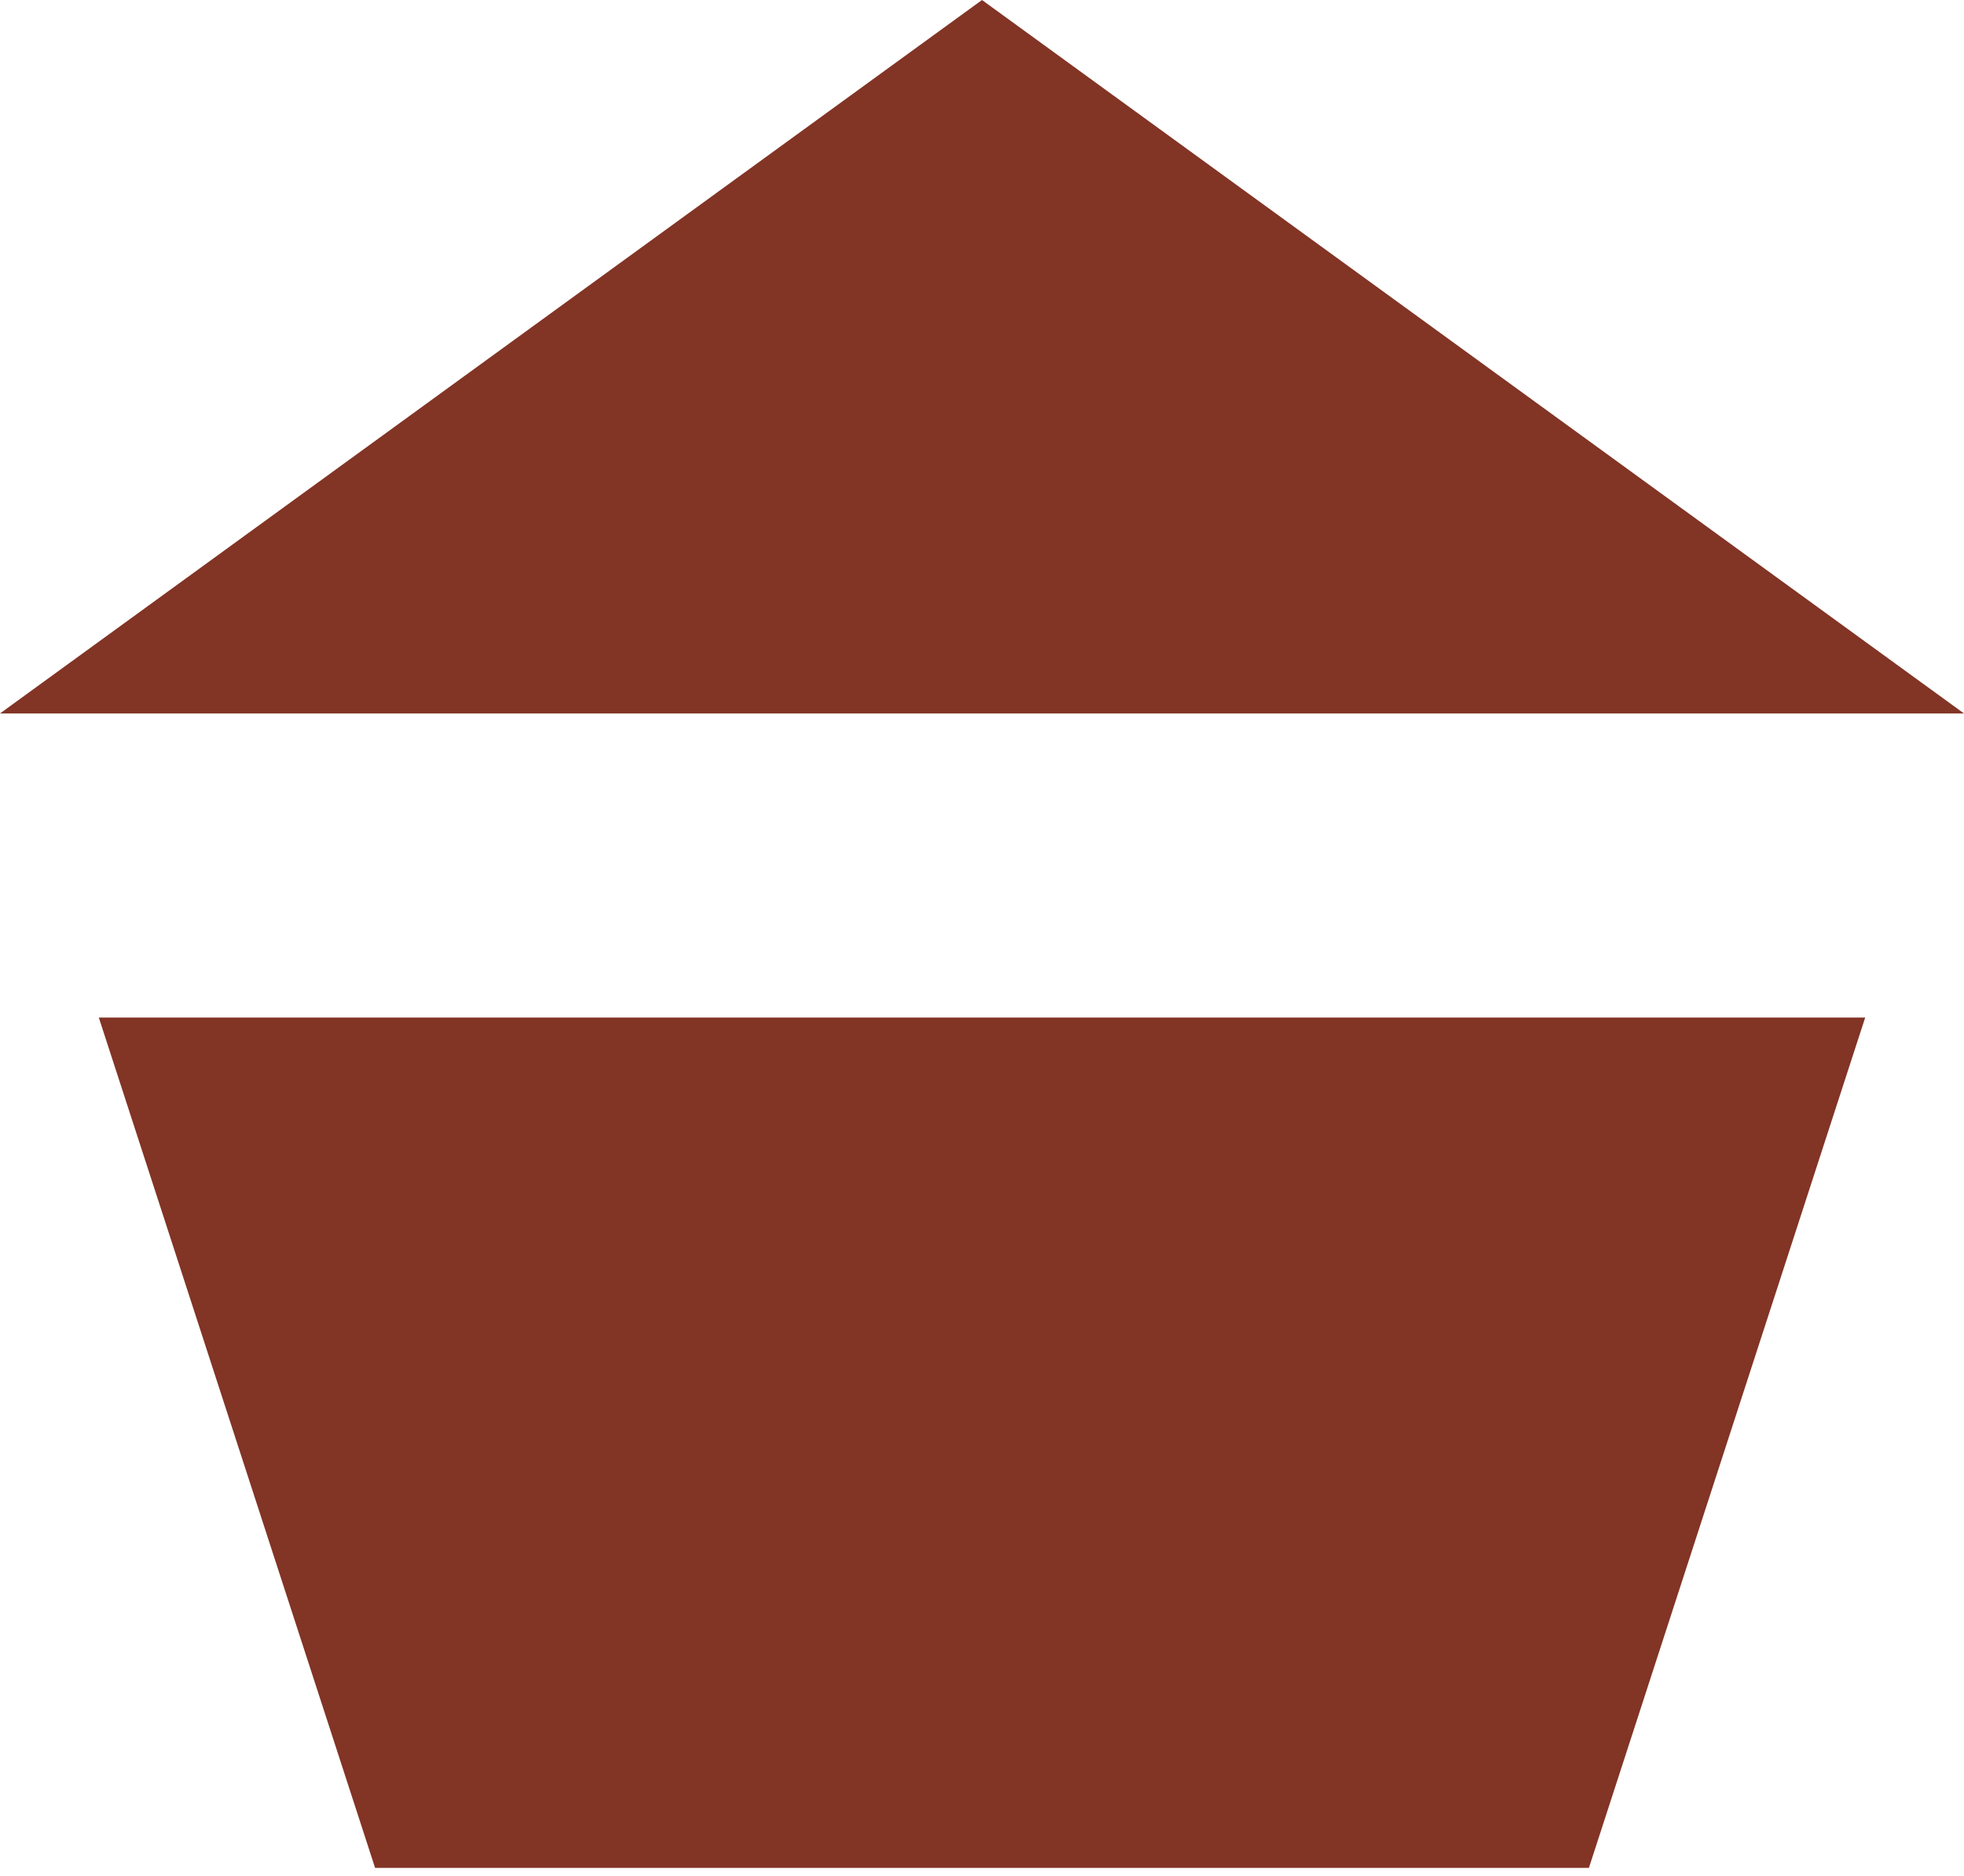
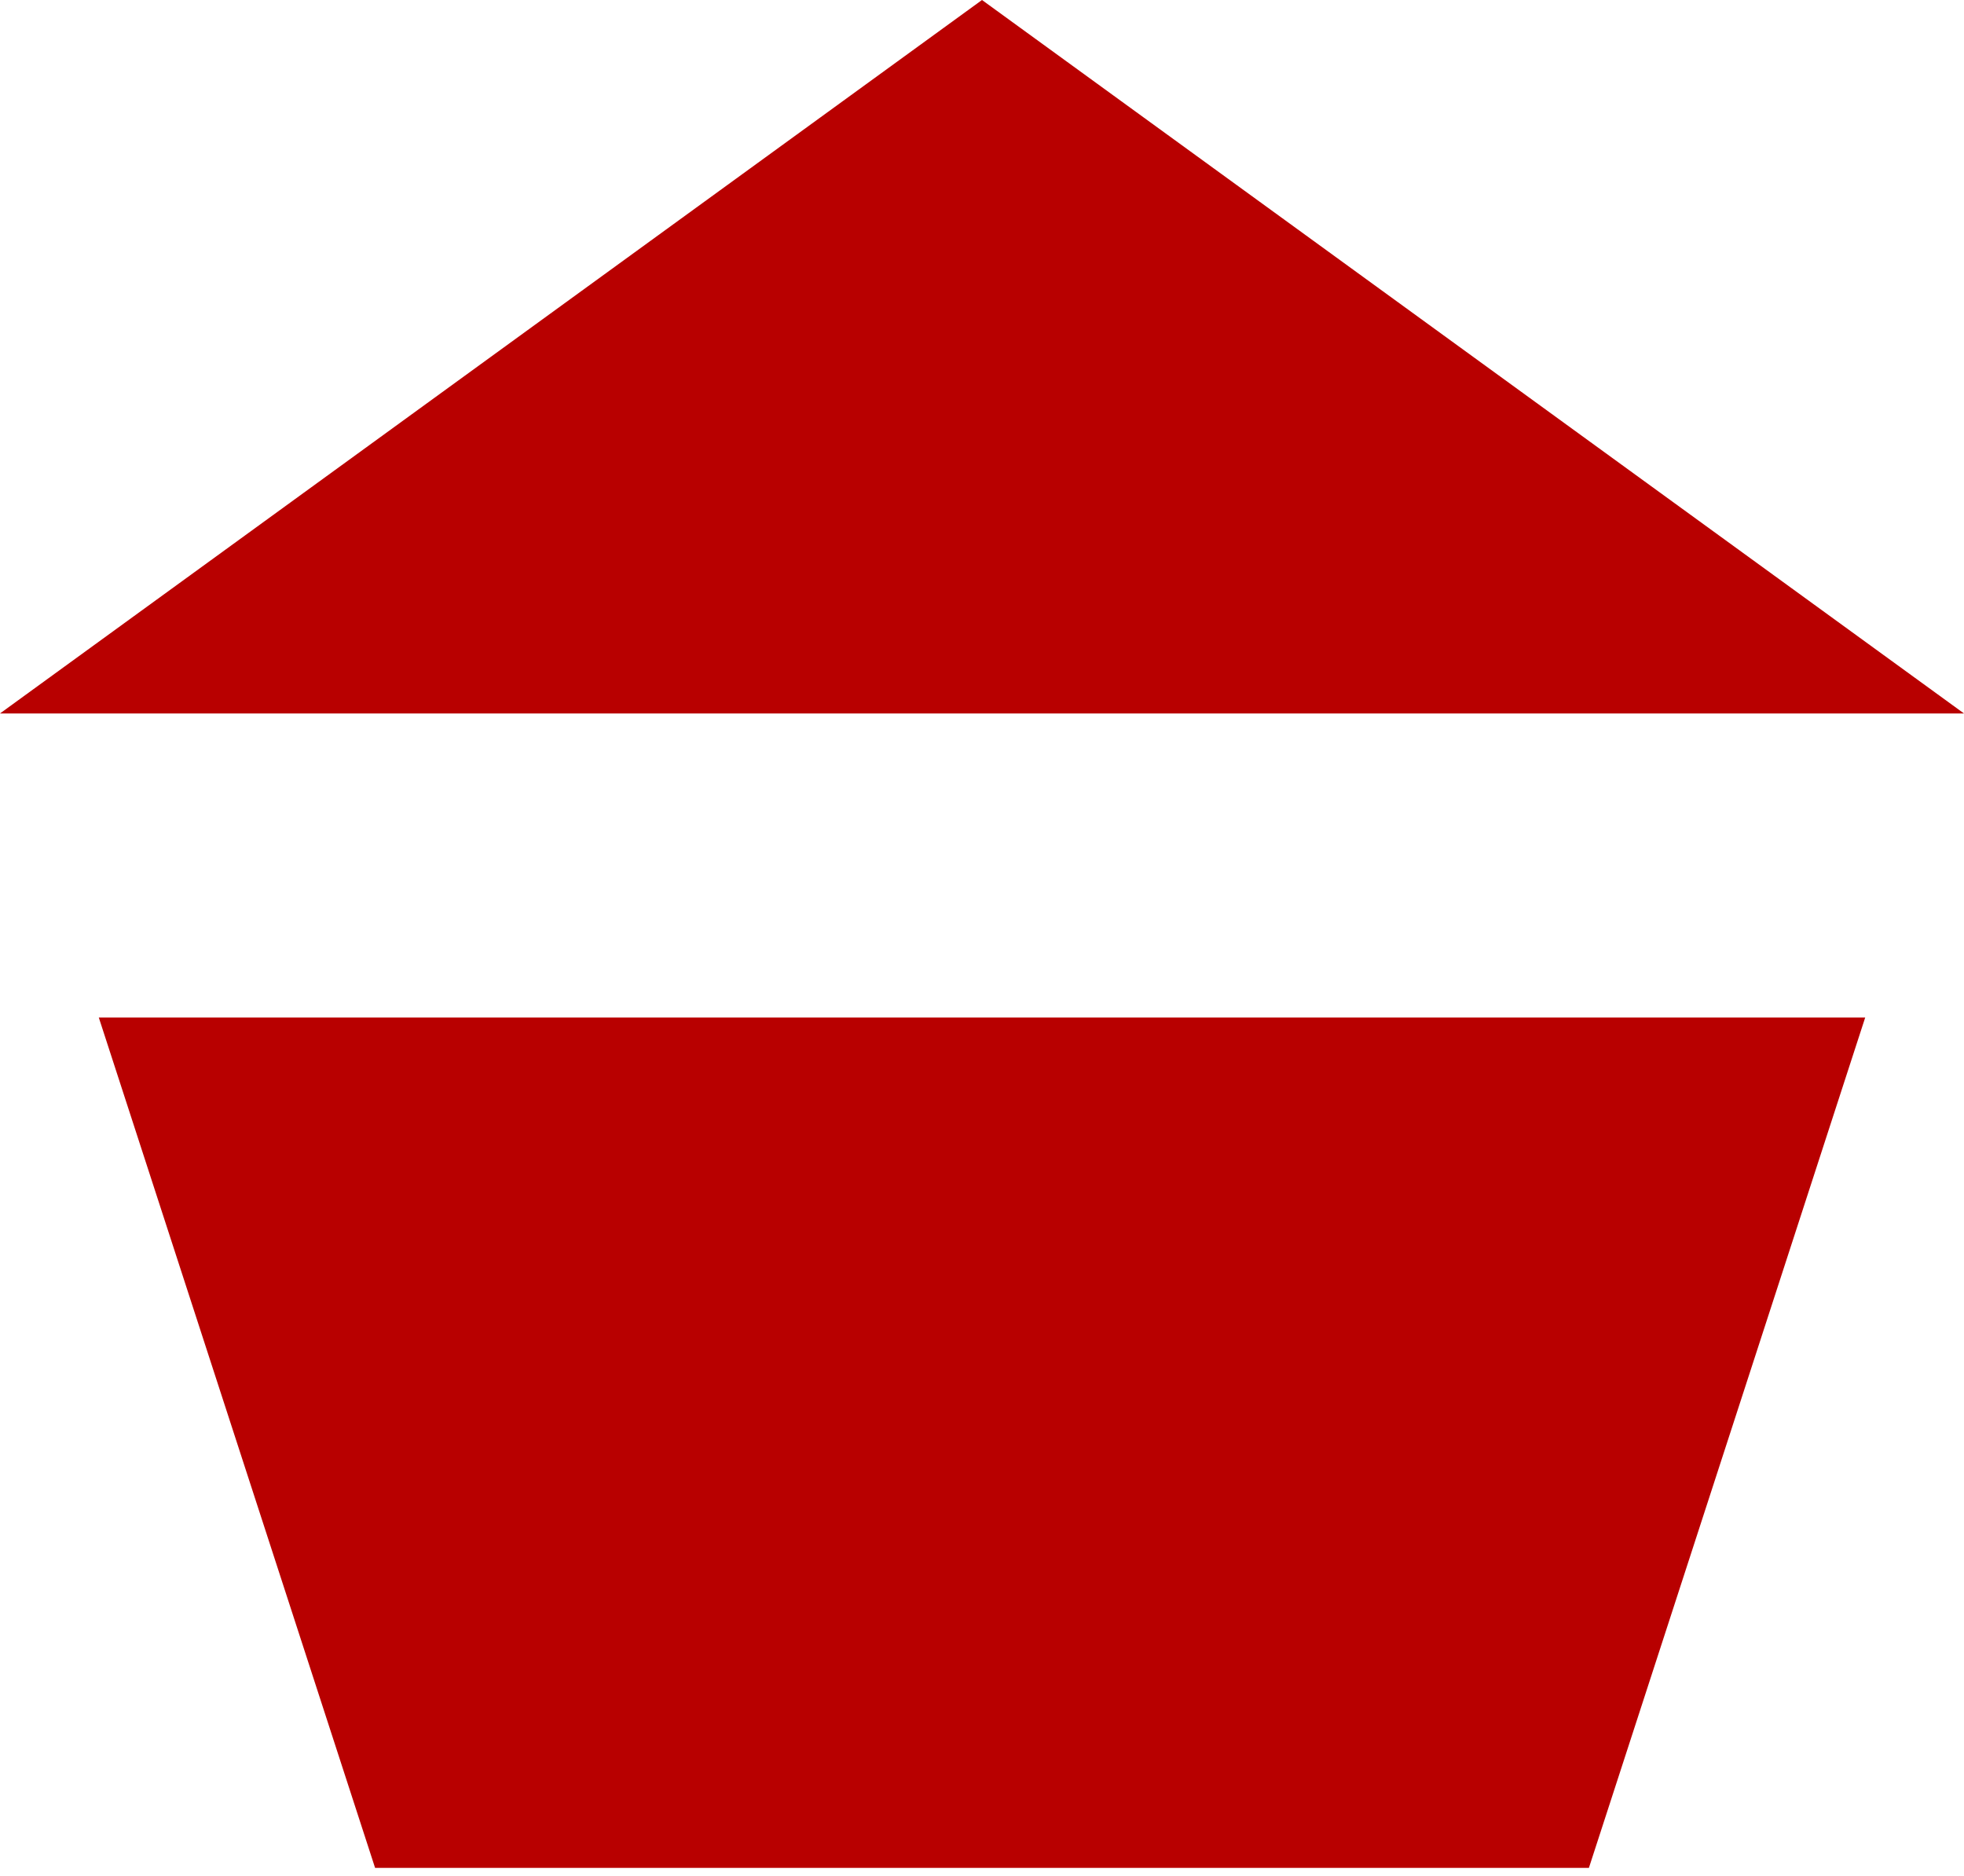
<svg xmlns="http://www.w3.org/2000/svg" width="200" height="191" viewBox="0 0 200 191" fill="none">
-   <path d="M188.196 108.981L180.901 131.434L161.803 190.212L38.196 190.212L28.648 160.822L26.394 153.885L19.099 131.433L10.062 103.621L189.938 103.621L188.196 108.981ZM125 18.164L130.901 22.451L150 36.327L200 72.654V72.655L0 72.655L0 72.654L25 54.491L30.901 50.203L50 36.327L100 0L125 18.164Z" fill="#823425" />
+   <path d="M188.196 108.981L180.901 131.434L161.803 190.212L38.196 190.212L28.648 160.822L26.394 153.885L19.099 131.433L10.062 103.621L189.938 103.621L188.196 108.981ZM125 18.164L130.901 22.451L150 36.327L200 72.654V72.655L0 72.655L0 72.654L25 54.491L30.901 50.203L50 36.327L100 0L125 18.164Z" fill="#B80000" />
</svg>
